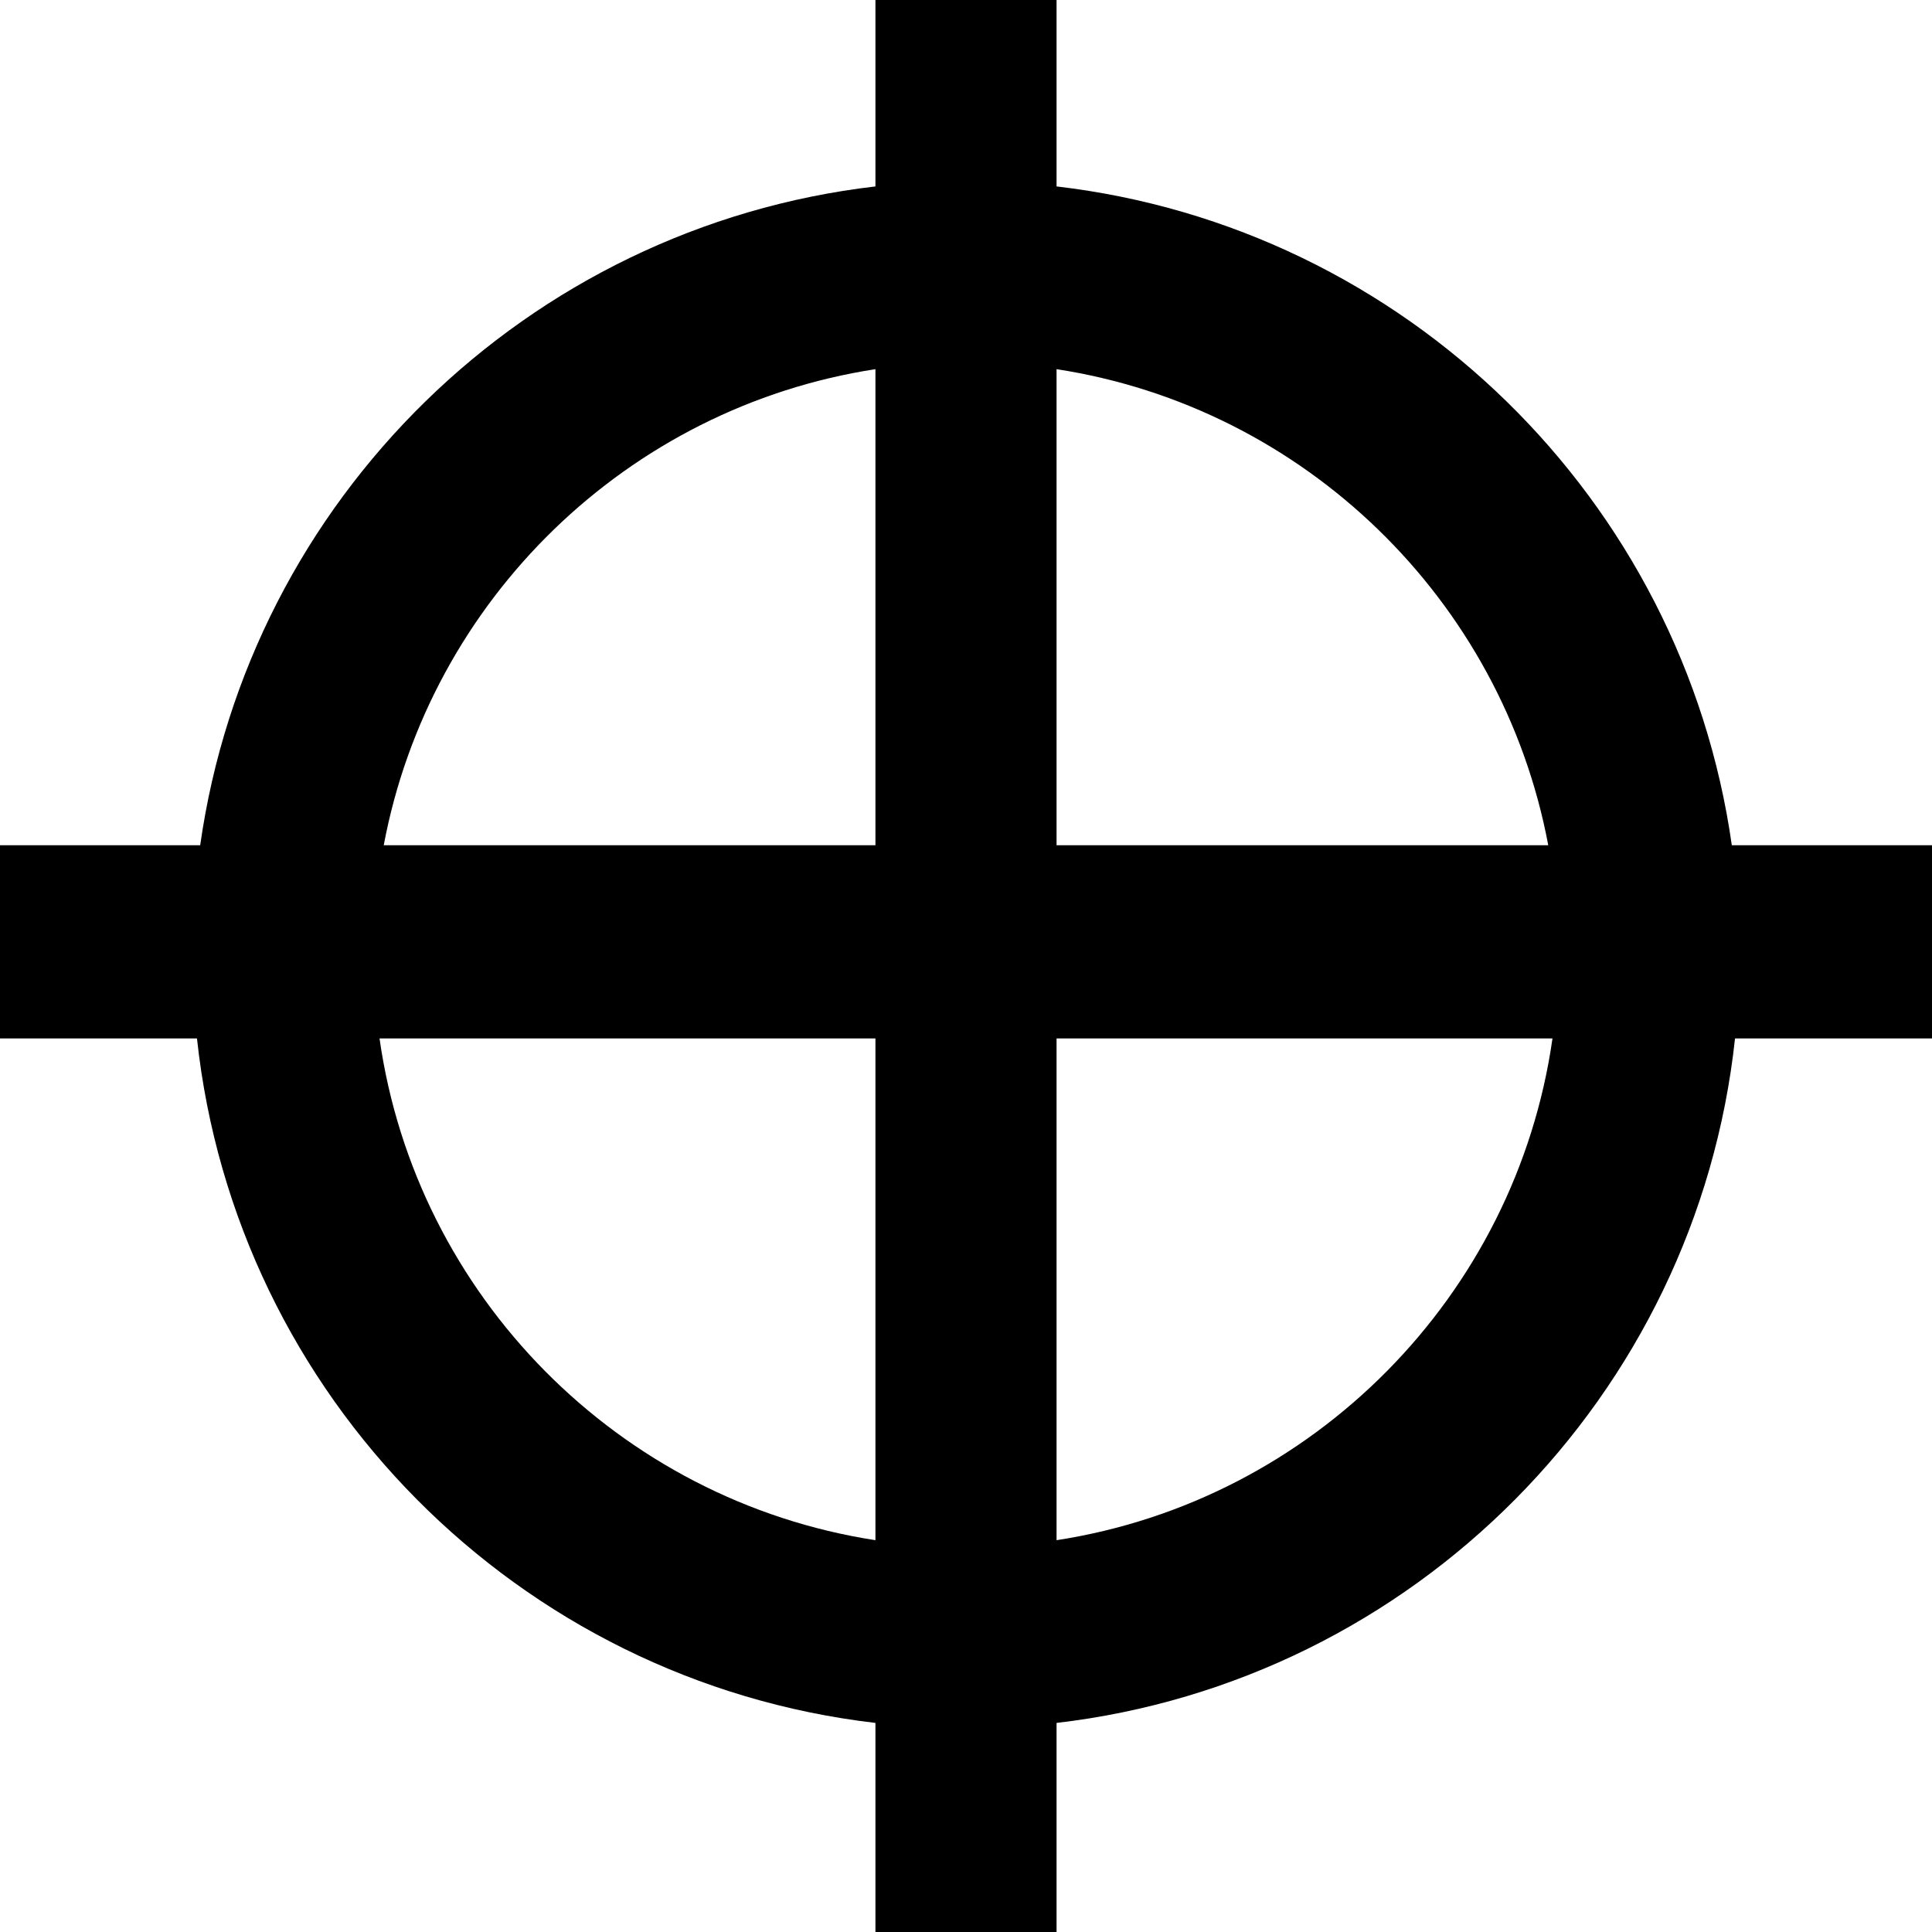
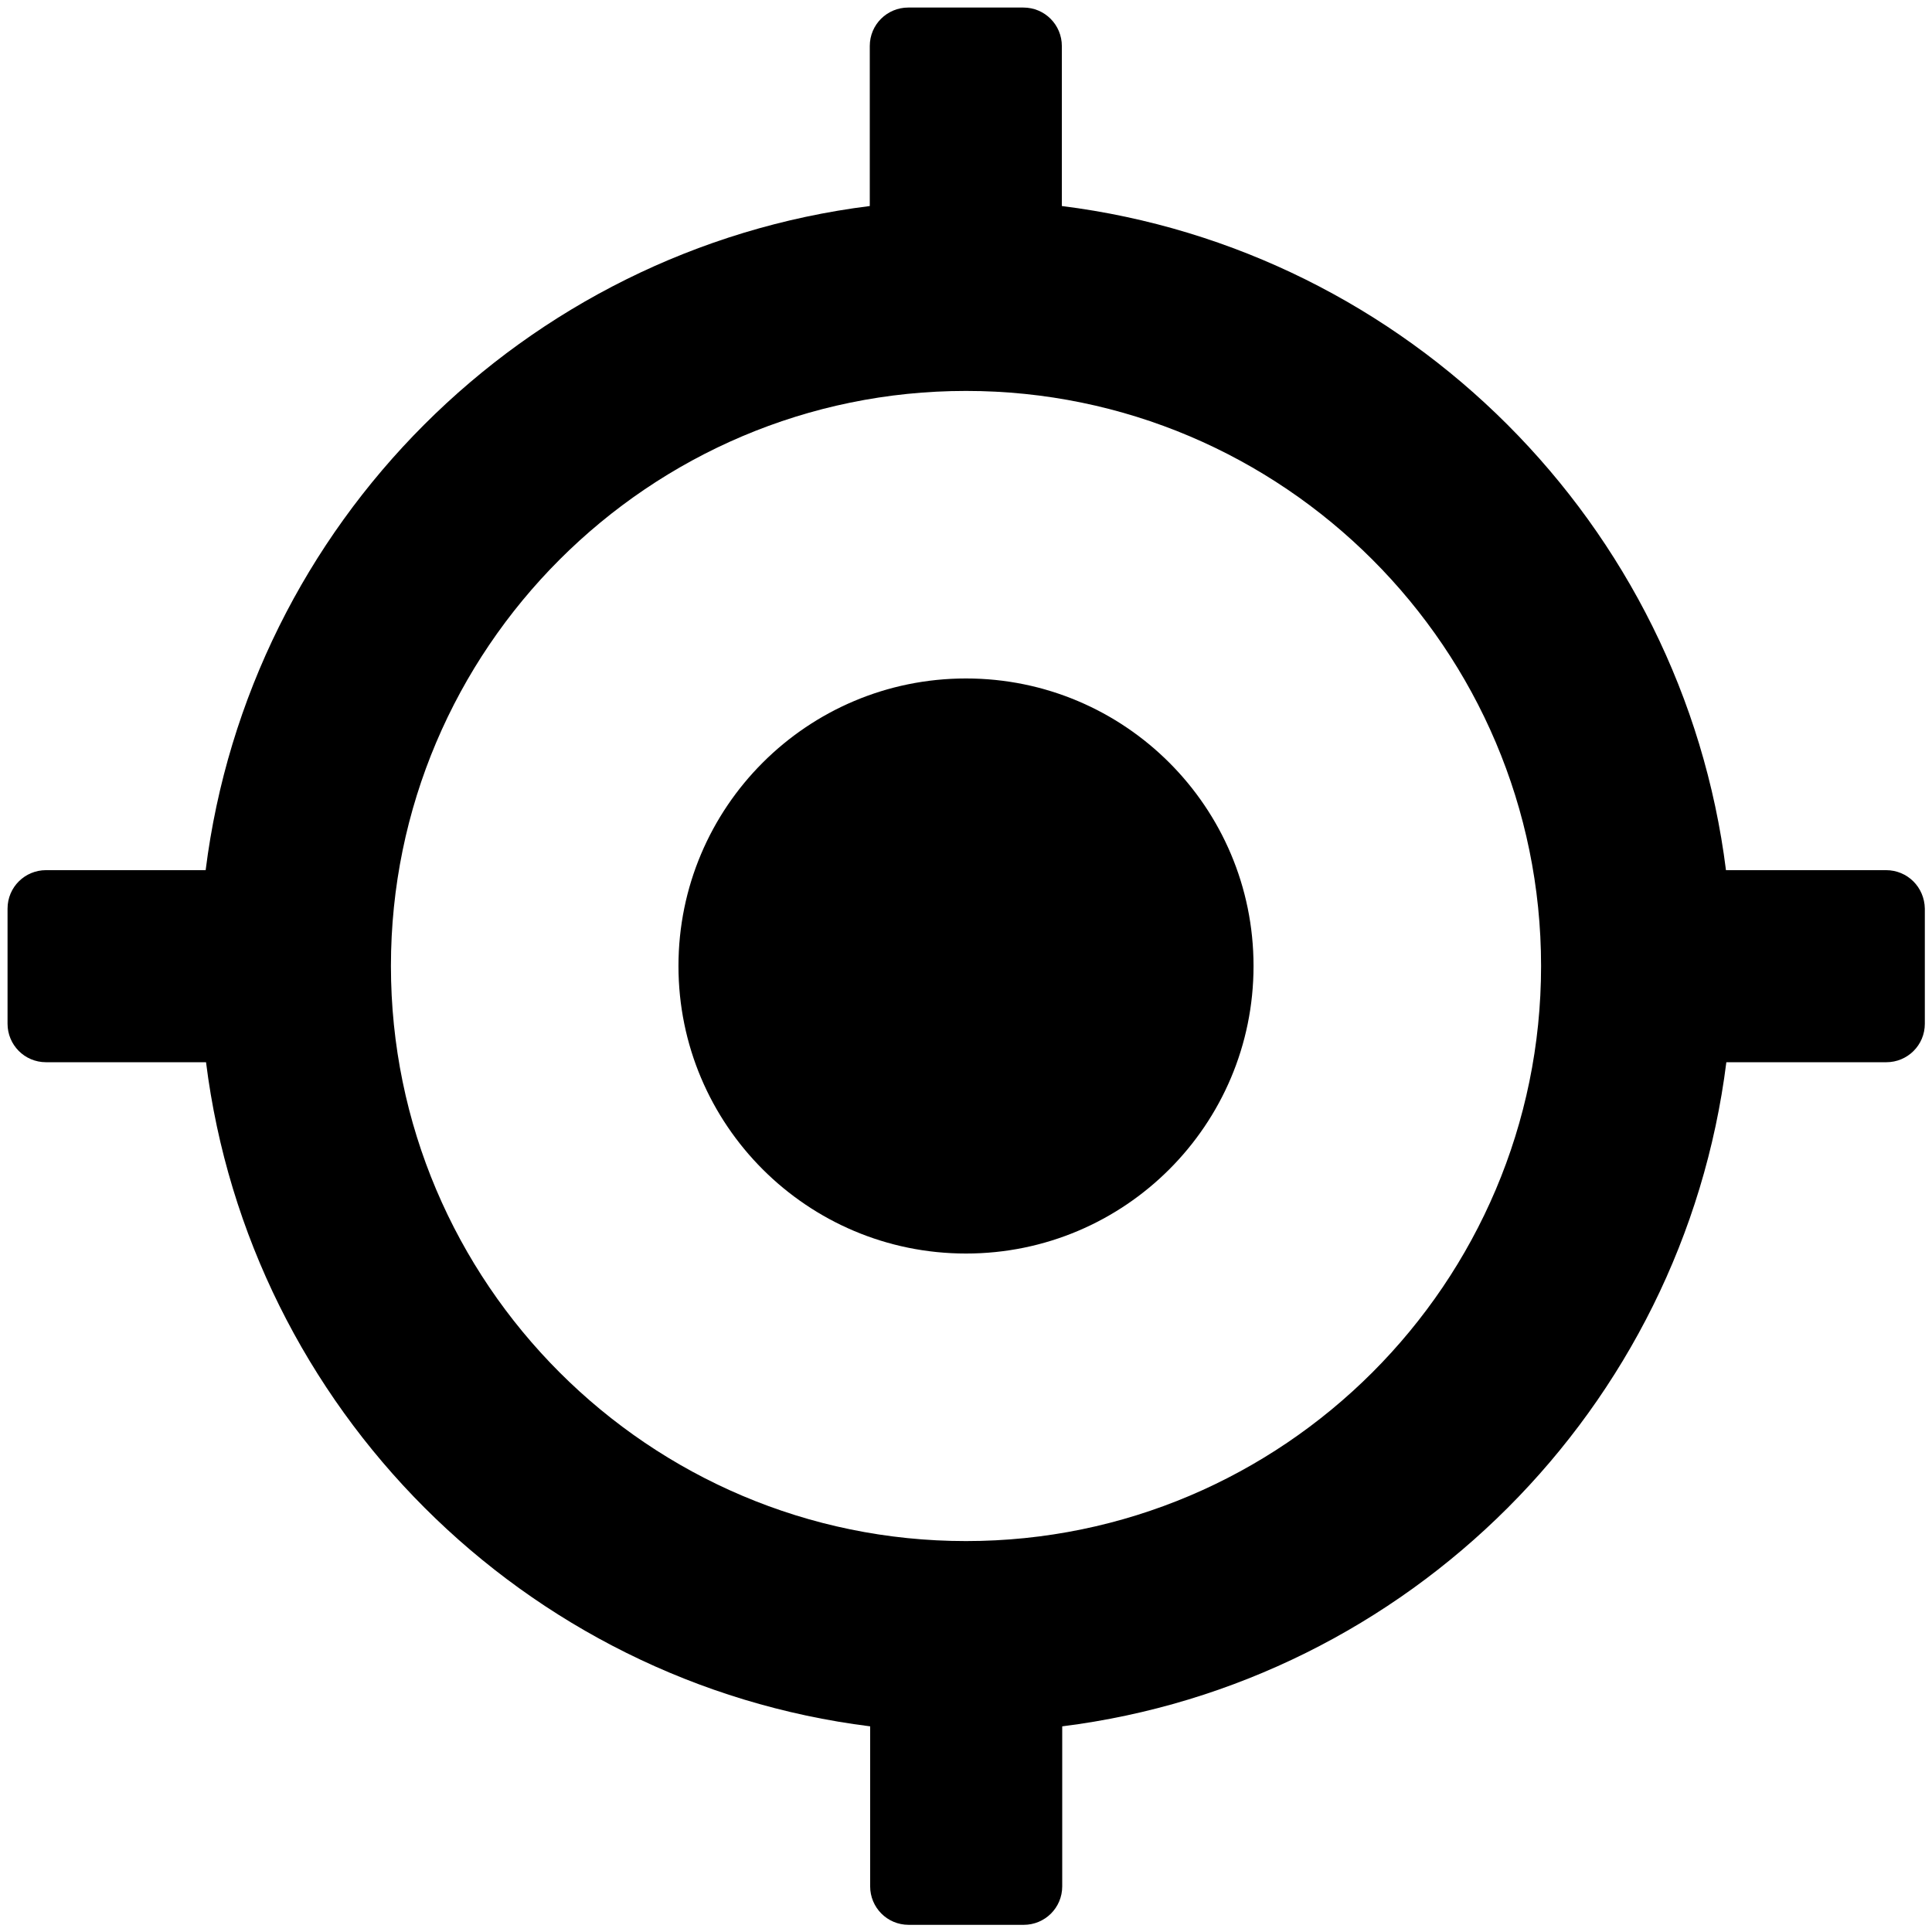
- <svg xmlns="http://www.w3.org/2000/svg" version="1.1" width="1024" height="1024" viewBox="0 0 1024 1024">
-   <g id="icomoon-ignore">
- </g>
-   <path d="M1024 448h-106.104c-25.966-183.334-173.188-327.642-357.896-349.188v-98.812h-96v98.812c-184.722 21.544-331.932 165.852-357.896 349.188h-106.104v102.394h104.4c20.436 189.75 170.332 340.716 359.6 362.792v110.814h96v-110.812c189.254-22.078 339.162-173.042 359.6-362.792h104.4v-102.396zM820.608 448h-260.608v-252.334c131.422 20.25 236.218 122.304 260.608 252.334zM464 195.666v252.334h-260.608c24.39-130.030 129.186-232.084 260.608-252.334zM201.154 550.394h262.846v265.94c-135.972-20.952-243.442-129.47-262.846-265.94zM560 816.334v-265.94h262.846c-19.404 136.47-126.874 244.988-262.846 265.94z" />
+ <svg xmlns="http://www.w3.org/2000/svg" fill="#000000" version="1.1" x="0px" y="0px" viewBox="0 0 512 512" enable-background="new 0 0 512 512" xml:space="preserve">
+   <g>
+     <circle cx="256" cy="256" r="76.2" />
+     <path d="M499.8,230.6h-42.4c-11.5-91.7-84.3-164.5-176-176V12.2c0-5.6-4.5-10.2-10.2-10.2h-30.5c-5.6,0-10.2,4.5-10.2,10.2v42.4   c-91.7,11.5-164.5,84.3-176,176H12.2c-5.6,0-10.2,4.5-10.2,10.2v30.5c0,5.6,4.5,10.2,10.2,10.2h42.4c11.5,91.7,84.3,164.5,176,176   v42.4c0,5.6,4.5,10.2,10.2,10.2h30.5c5.6,0,10.2-4.5,10.2-10.2v-42.4c91.7-11.5,164.5-84.3,176-176h42.4c5.6,0,10.2-4.5,10.2-10.2   v-30.5C510,235.1,505.5,230.6,499.8,230.6z M256,408.4c-84,0-152.4-68.4-152.4-152.4S172,103.6,256,103.6S408.4,172,408.4,256   S340,408.4,256,408.4z" />
+   </g>
</svg>
